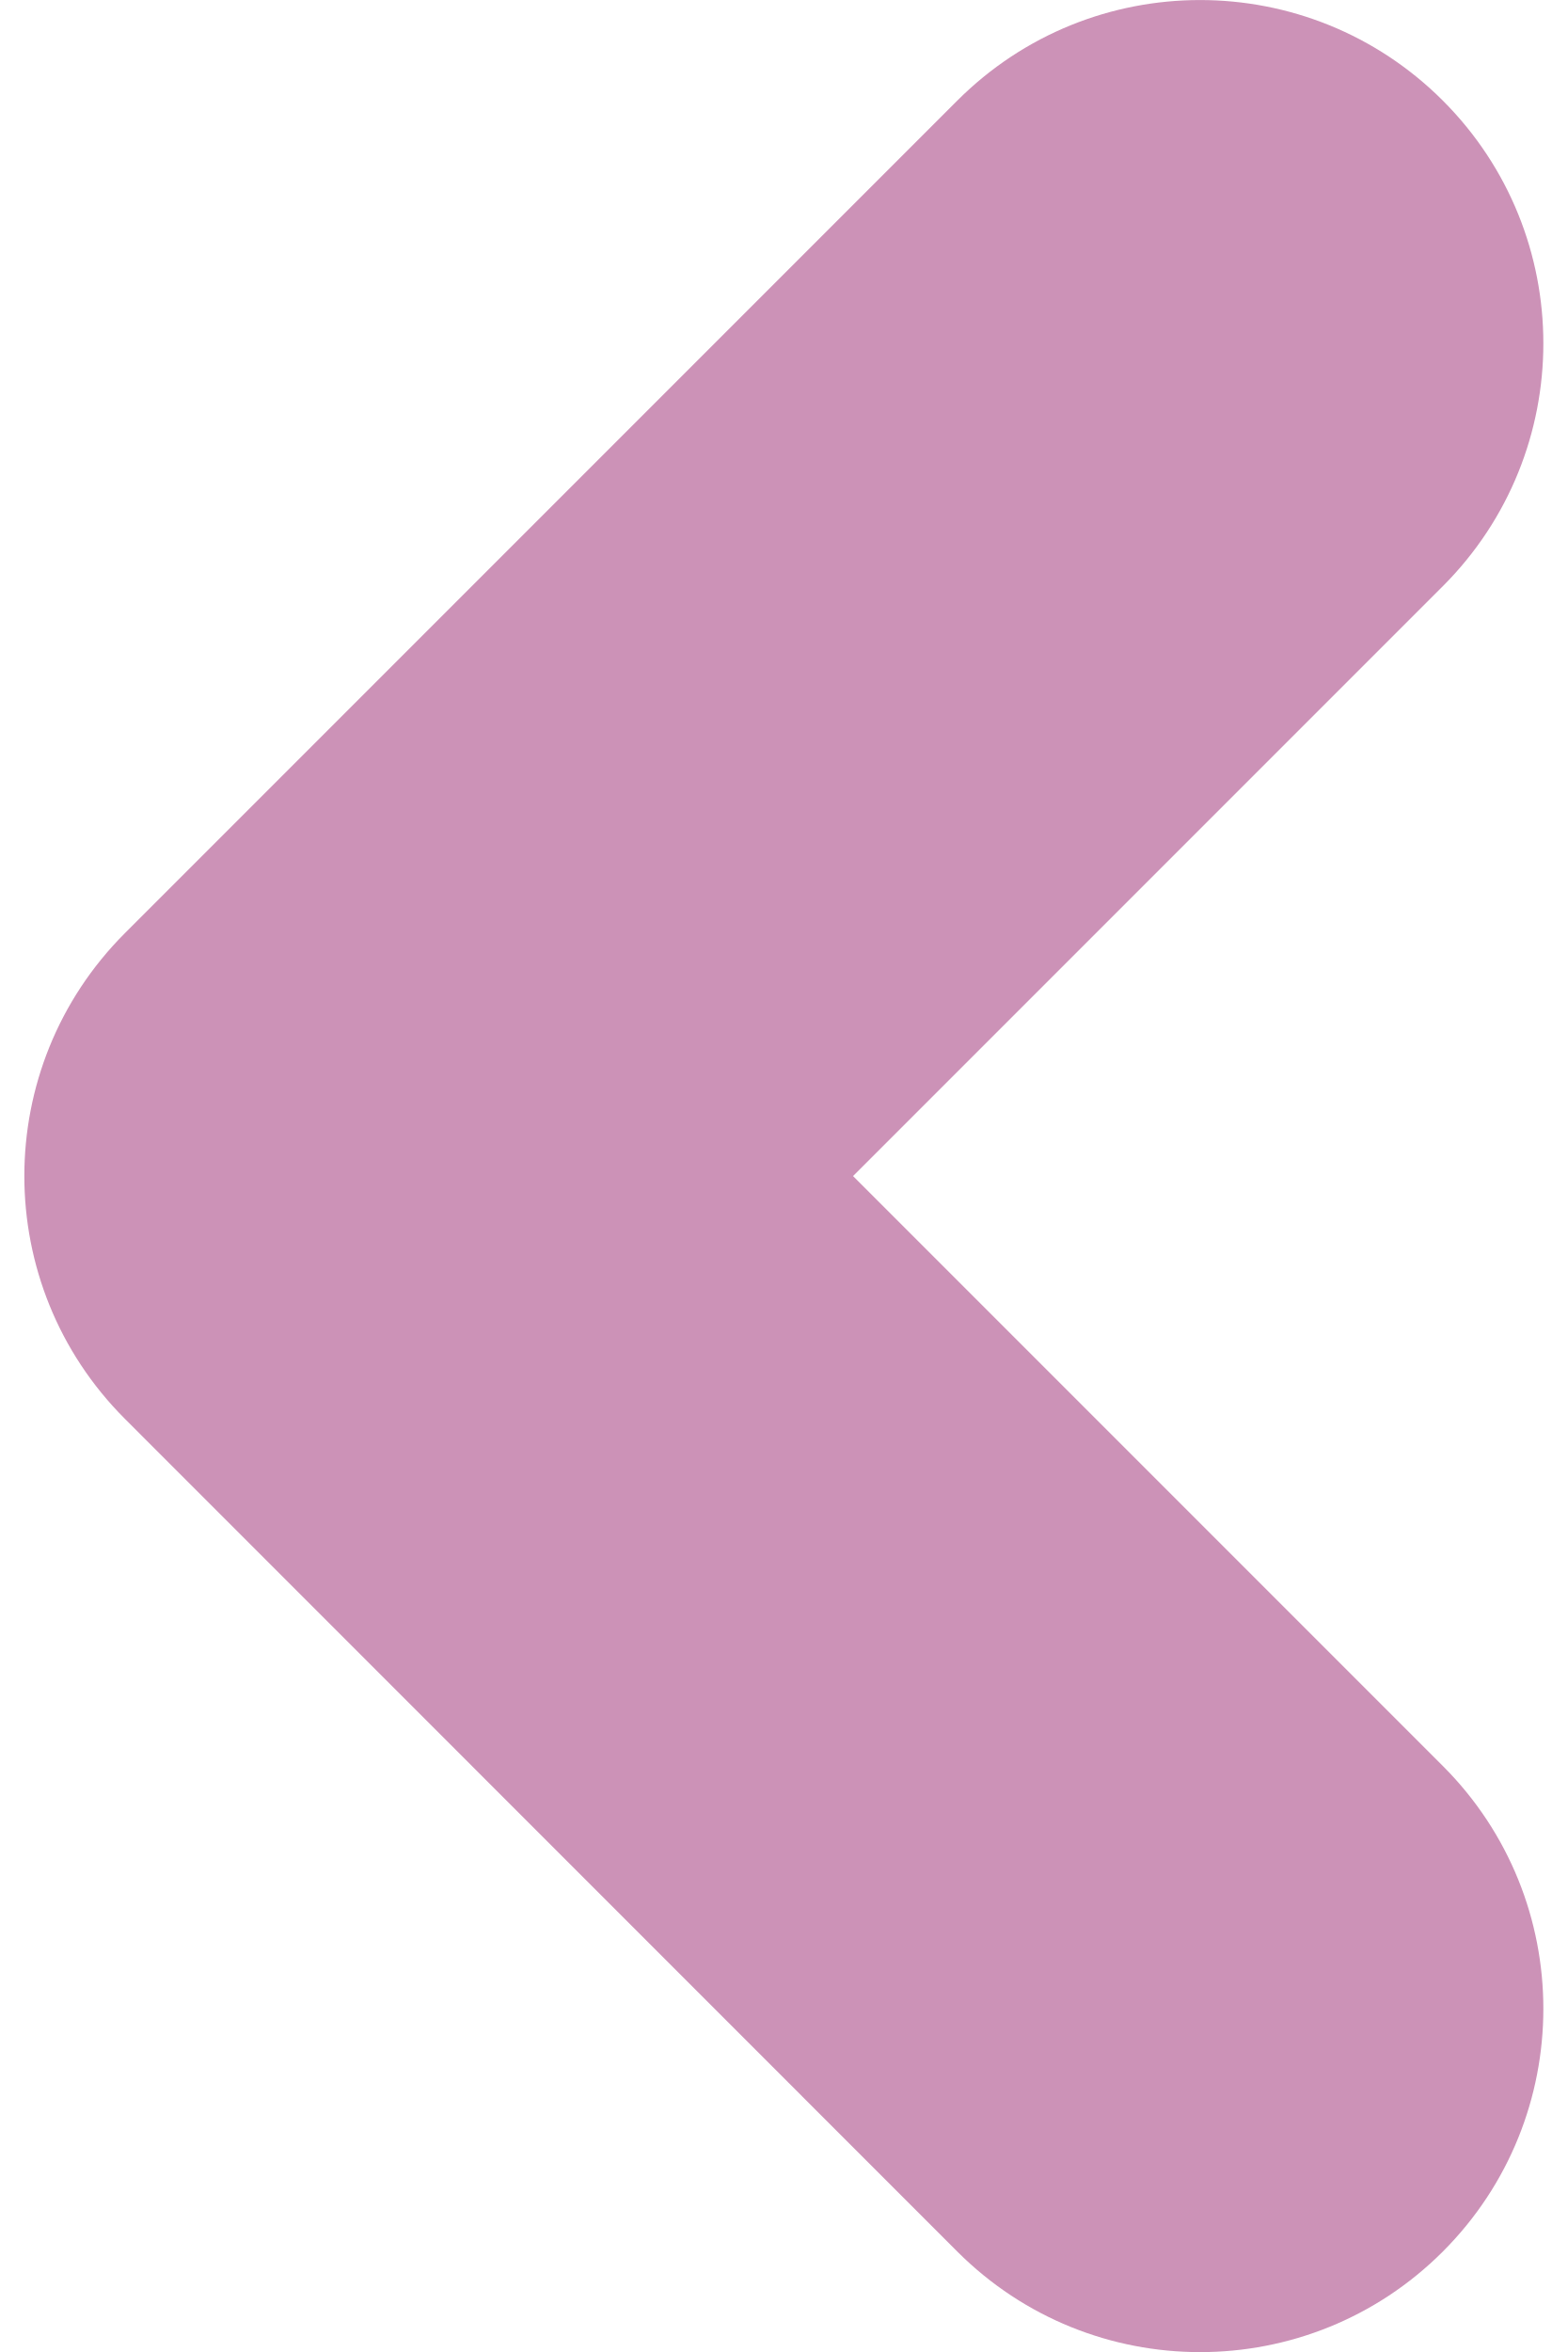
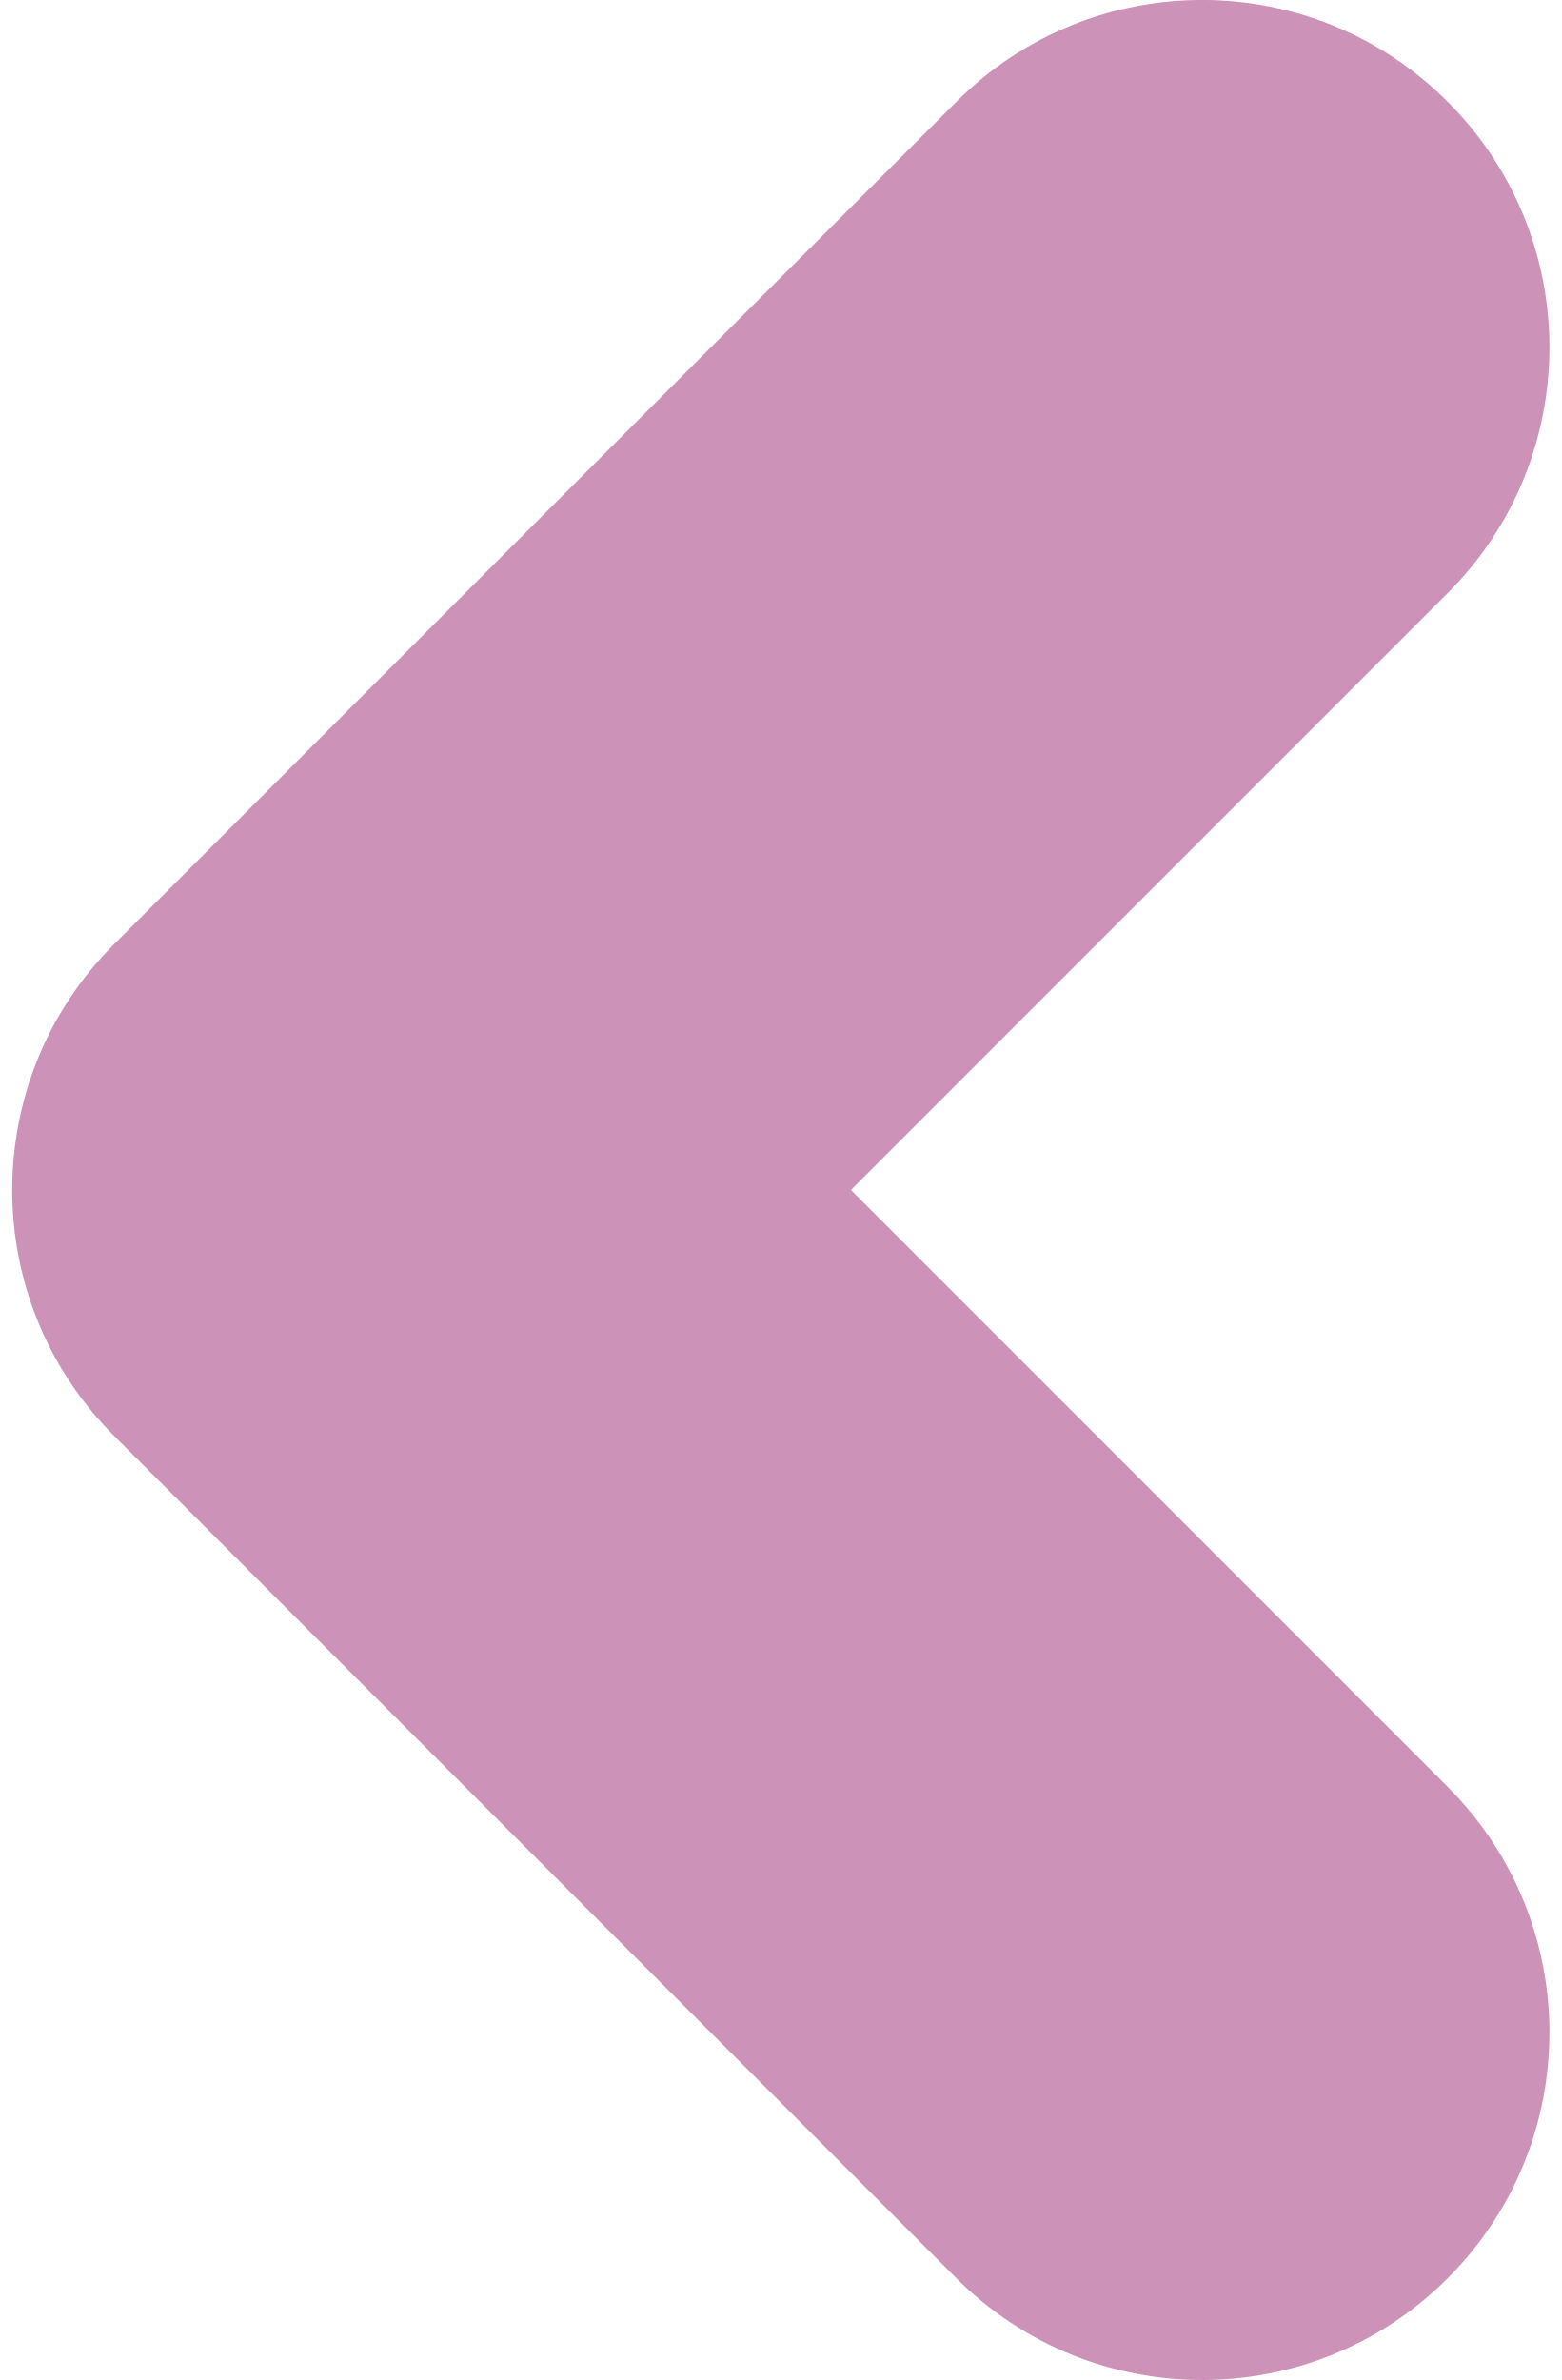
- <svg xmlns="http://www.w3.org/2000/svg" width="20" height="30" viewBox="0 0 20 30">
-   <path d="M 1.593,11.903 12.213,1.283 c 1.71,-1.71 4.483,-1.71 6.194,0 1.71,1.71 1.71,4.483 0,6.194 l -7.524,7.524 7.524,7.524 c 1.71,1.71 1.71,4.483 0,6.194 -1.71,1.71 -4.484,1.71 -6.194,0 L 1.593,18.097 c -1.71,-1.71 -1.71,-4.483 0,-6.194 z" style="display:inline;fill:#cc92b7;fill-opacity:1;stroke-width:0.124" />
+ <svg xmlns="http://www.w3.org/2000/svg" width="42" height="64" viewBox="0 0 42 64">
+   <path d="M 3.065,25.393 25.722,2.736 c 3.648,-3.649 9.564,-3.649 13.213,0 3.649,3.649 3.649,9.564 0,13.213 L 22.885,32 38.935,48.05 c 3.649,3.649 3.649,9.565 0,13.213 -3.649,3.649 -9.565,3.649 -13.213,0 L 3.065,38.607 c -3.649,-3.648 -3.649,-9.564 0,-13.213 z" style="fill:#cc92b7" />
</svg>
